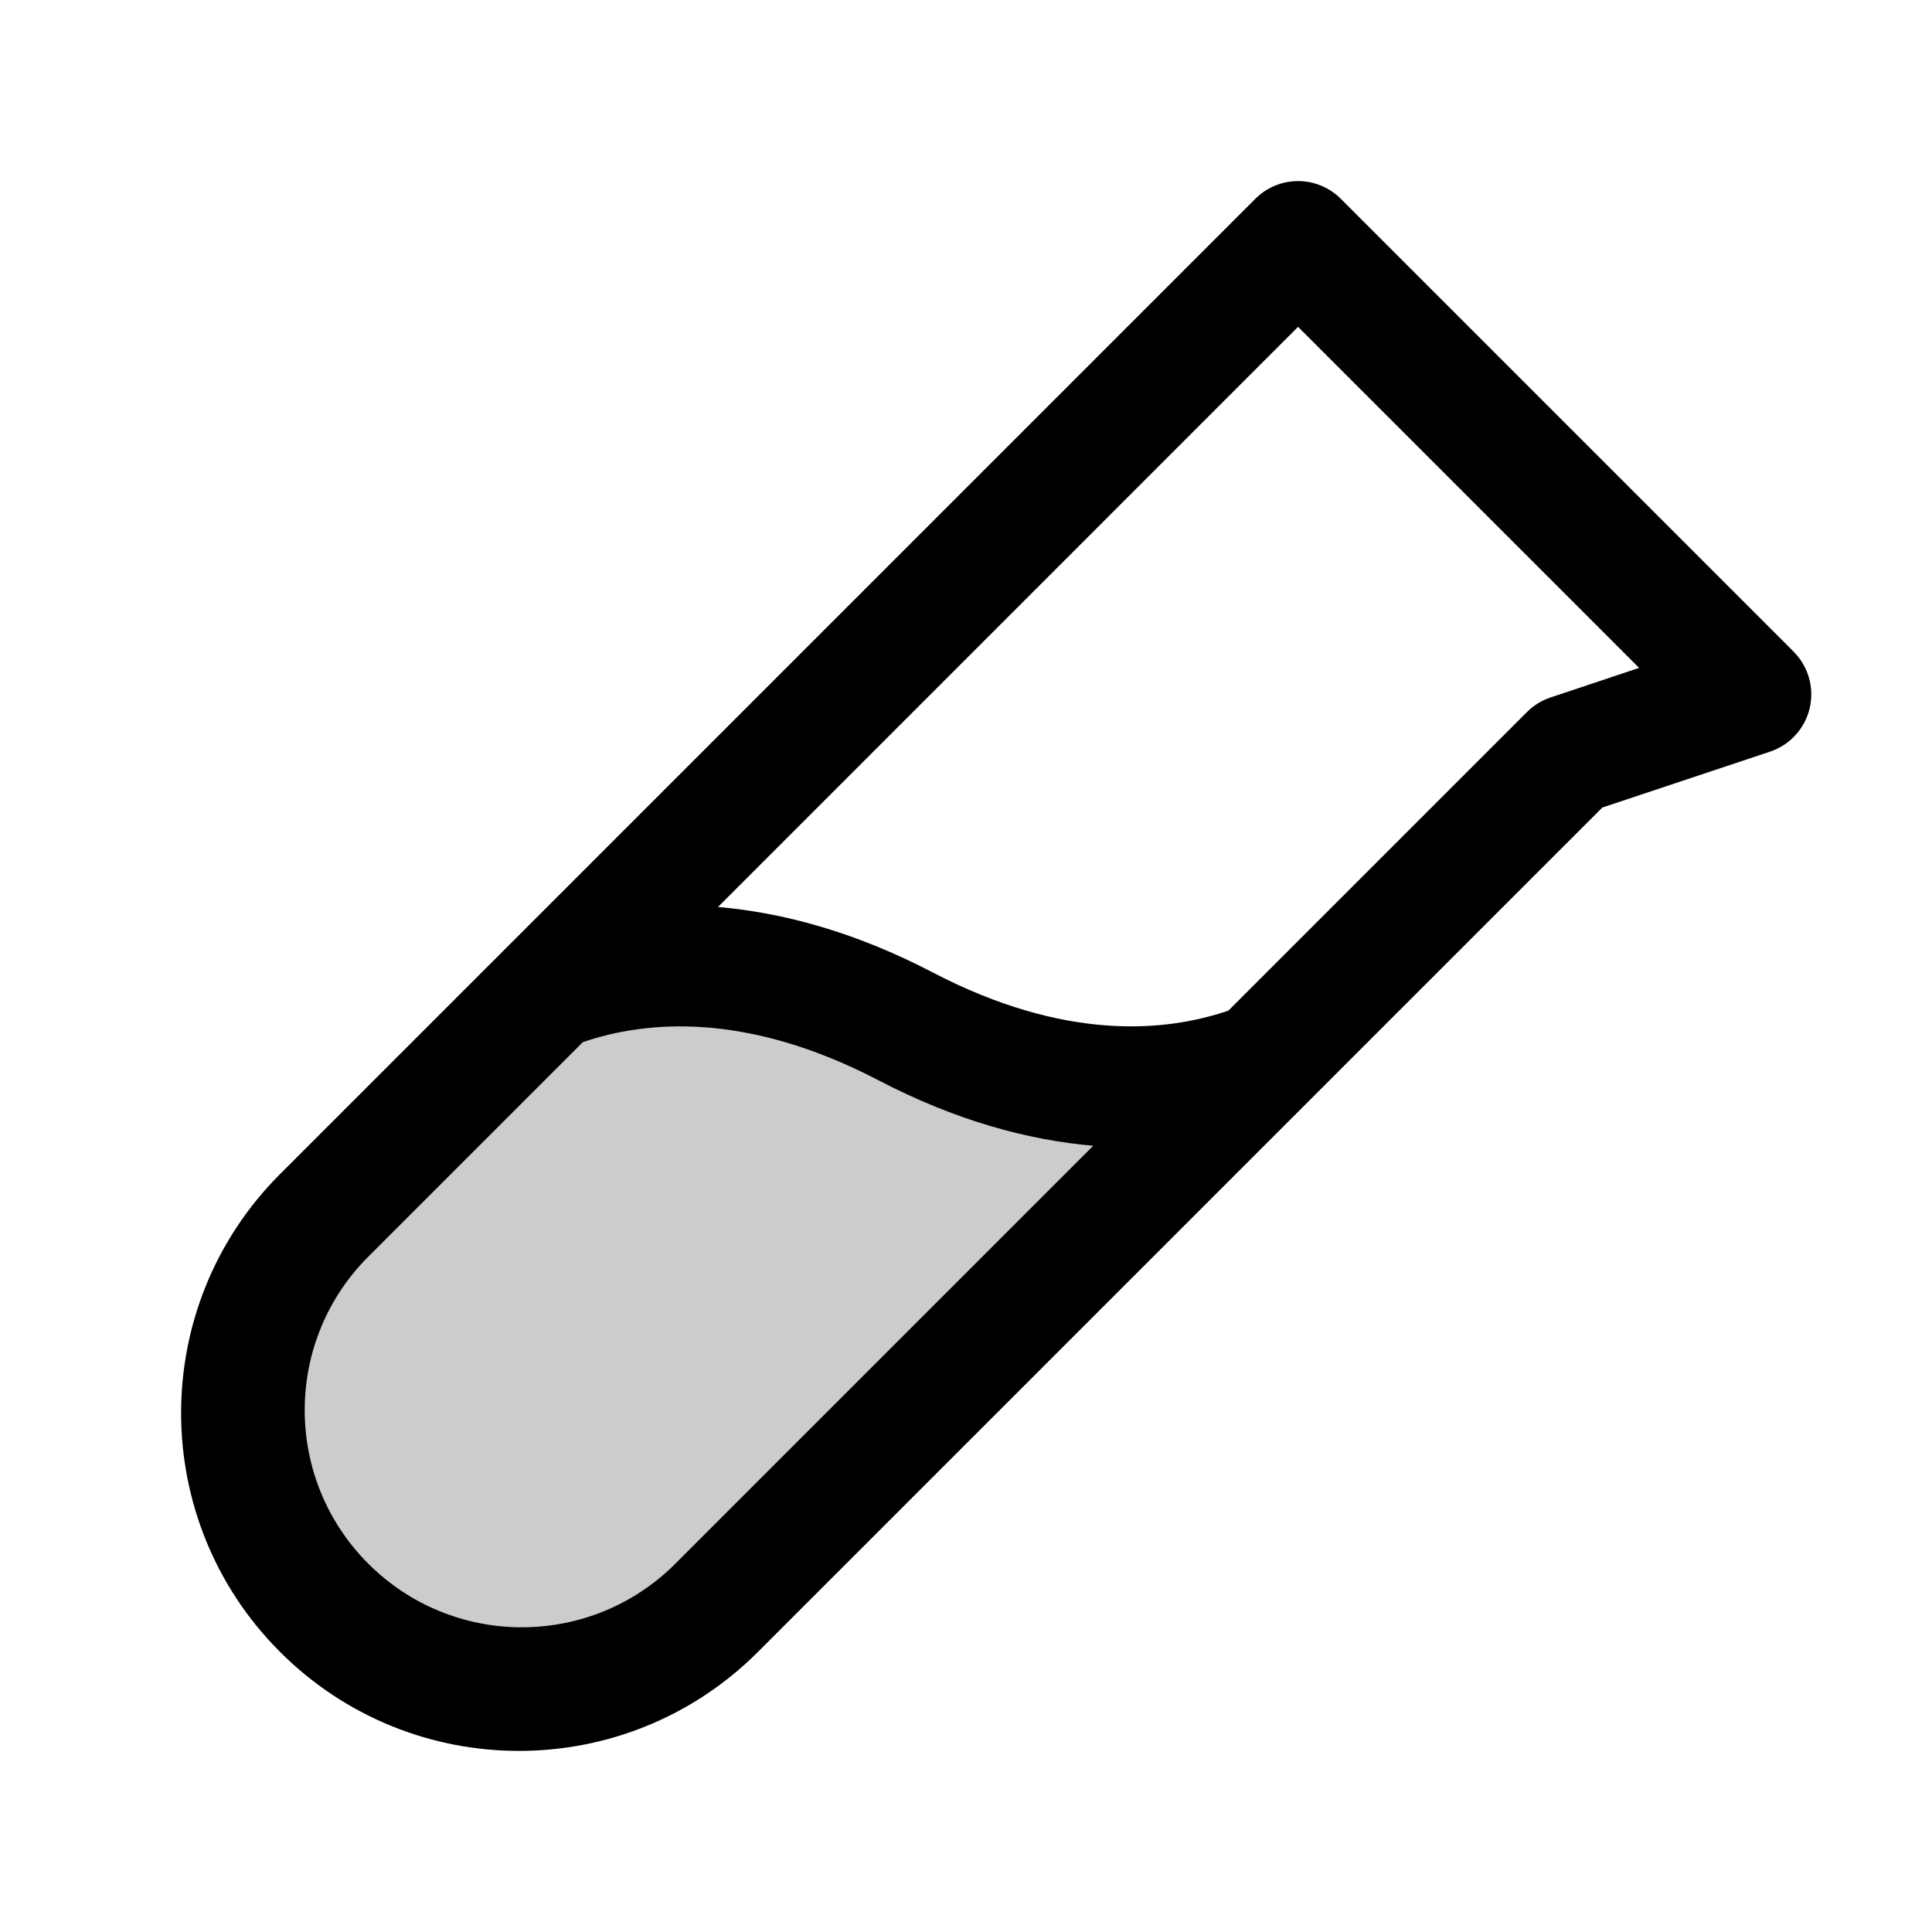
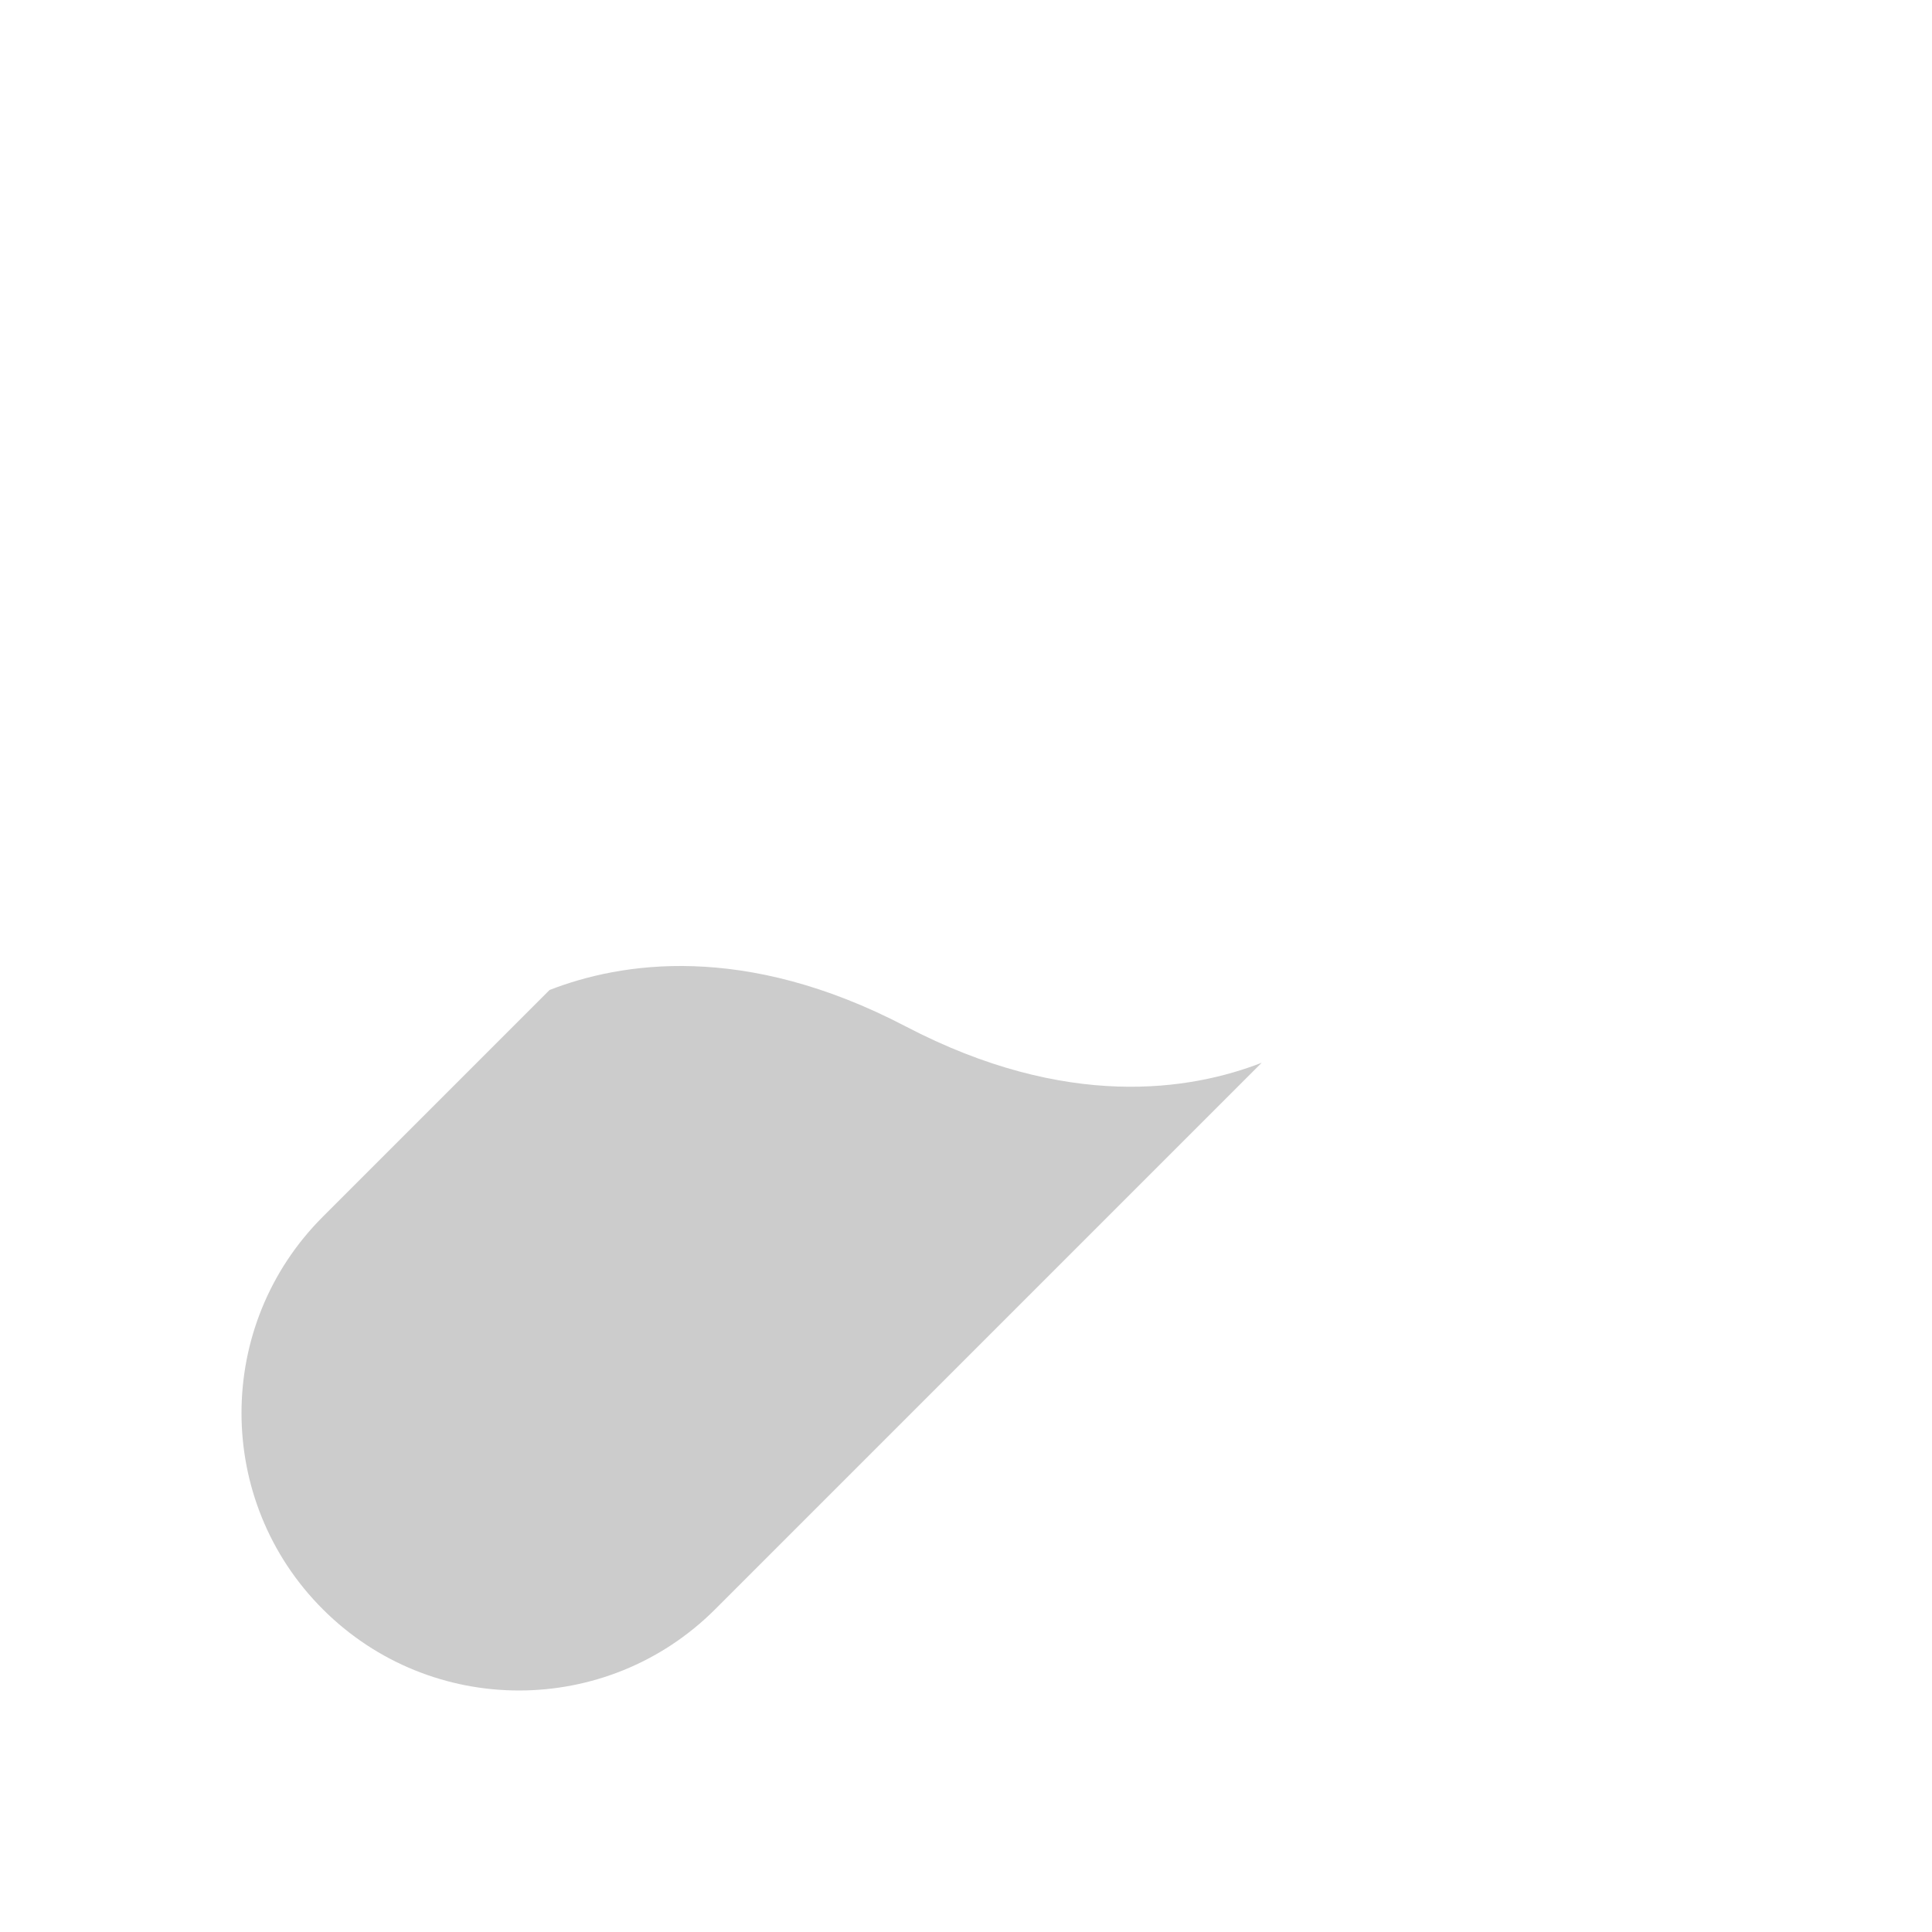
- <svg xmlns="http://www.w3.org/2000/svg" width="32" height="32" fill="#000000" viewBox="0 0 256 256">
-   <path d="M167.18,140.82,94.77,213.23a36.77,36.77,0,0,1-52,0h0a36.77,36.77,0,0,1,0-52l30-30c9.37-3.65,25.78-6.36,47.18,4.82S157.81,144.47,167.18,140.82Z" opacity="0.2" />
-   <path d="M237.66,86.34l-60-60a8,8,0,0,0-11.32,0L37.11,155.57a44.77,44.77,0,0,0,63.32,63.32L212.32,107l22.21-7.4a8,8,0,0,0,3.13-13.25ZM89.11,207.57a28.77,28.77,0,0,1-40.68-40.68l28.8-28.8c8.47-2.9,21.75-4,39.07,5,10.6,5.54,20.18,8,28.56,8.73ZM205.47,92.41a8,8,0,0,0-3.13,1.93l-39.57,39.57c-8.47,2.9-21.75,4-39.07-5-10.6-5.54-20.18-8-28.56-8.73L172,43.31,217.19,88.5Z" />
+ <svg xmlns="http://www.w3.org/2000/svg" viewBox="0 0 256 256" style="">
+   <path width="256" height="256" fill="none" d="M0 0 L256 0 L256 256 L0 256 Z" class="eUyOWfFQ_0" />
+   <path d="M72.82,131.18c9.37-3.65,25.78-6.36,47.18,4.82s37.81,8.47,47.18,4.82L94.77,213.23a36.77,36.77,0,0,1-52,0h0a36.77,36.77,0,0,1,0-52Z" opacity="0.2" class="eUyOWfFQ_1" />
+   <path d="M94.77,213.23a36.77,36.77,0,0,1-52,0h0a36.77,36.77,0,0,1,0-52L172,32l60,60-24,8Z" fill="none" stroke="currentColor" stroke-linecap="round" stroke-linejoin="round" stroke-width="16" class="eUyOWfFQ_2" />
+   <path d="M72.82,131.18c9.37-3.65,25.78-6.36,47.18,4.82s37.81,8.47,47.18,4.82" fill="none" stroke="currentColor" stroke-linecap="round" stroke-linejoin="round" stroke-width="16" class="eUyOWfFQ_3" />
+   <style data-made-with="vivus-instant">.eUyOWfFQ_0{stroke-dasharray:1024 1026;stroke-dashoffset:1025;animation:eUyOWfFQ_draw_0 7200ms linear 0ms infinite,eUyOWfFQ_fade 7200ms linear 0ms infinite;}.eUyOWfFQ_1{stroke-dasharray:359 361;stroke-dashoffset:360;animation:eUyOWfFQ_draw_1 7200ms linear 0ms infinite,eUyOWfFQ_fade 7200ms linear 0ms infinite;}.eUyOWfFQ_2{stroke-dasharray:569 571;stroke-dashoffset:570;animation:eUyOWfFQ_draw_2 7200ms linear 0ms infinite,eUyOWfFQ_fade 7200ms linear 0ms infinite;}.eUyOWfFQ_3{stroke-dasharray:98 100;stroke-dashoffset:99;animation:eUyOWfFQ_draw_3 7200ms linear 0ms infinite,eUyOWfFQ_fade 7200ms linear 0ms infinite;}@keyframes eUyOWfFQ_draw{100%{stroke-dashoffset:0;}}@keyframes eUyOWfFQ_fade{0%{stroke-opacity:1;}94.444%{stroke-opacity:1;}100%{stroke-opacity:0;}}@keyframes eUyOWfFQ_draw_0{11.111%{stroke-dashoffset: 1025}38.889%{ stroke-dashoffset: 0;}100%{ stroke-dashoffset: 0;}}@keyframes eUyOWfFQ_draw_1{15.741%{stroke-dashoffset: 360}43.519%{ stroke-dashoffset: 0;}100%{ stroke-dashoffset: 0;}}@keyframes eUyOWfFQ_draw_2{20.37%{stroke-dashoffset: 570}48.148%{ stroke-dashoffset: 0;}100%{ stroke-dashoffset: 0;}}@keyframes eUyOWfFQ_draw_3{25%{stroke-dashoffset: 99}52.778%{ stroke-dashoffset: 0;}100%{ stroke-dashoffset: 0;}}</style>
</svg>
